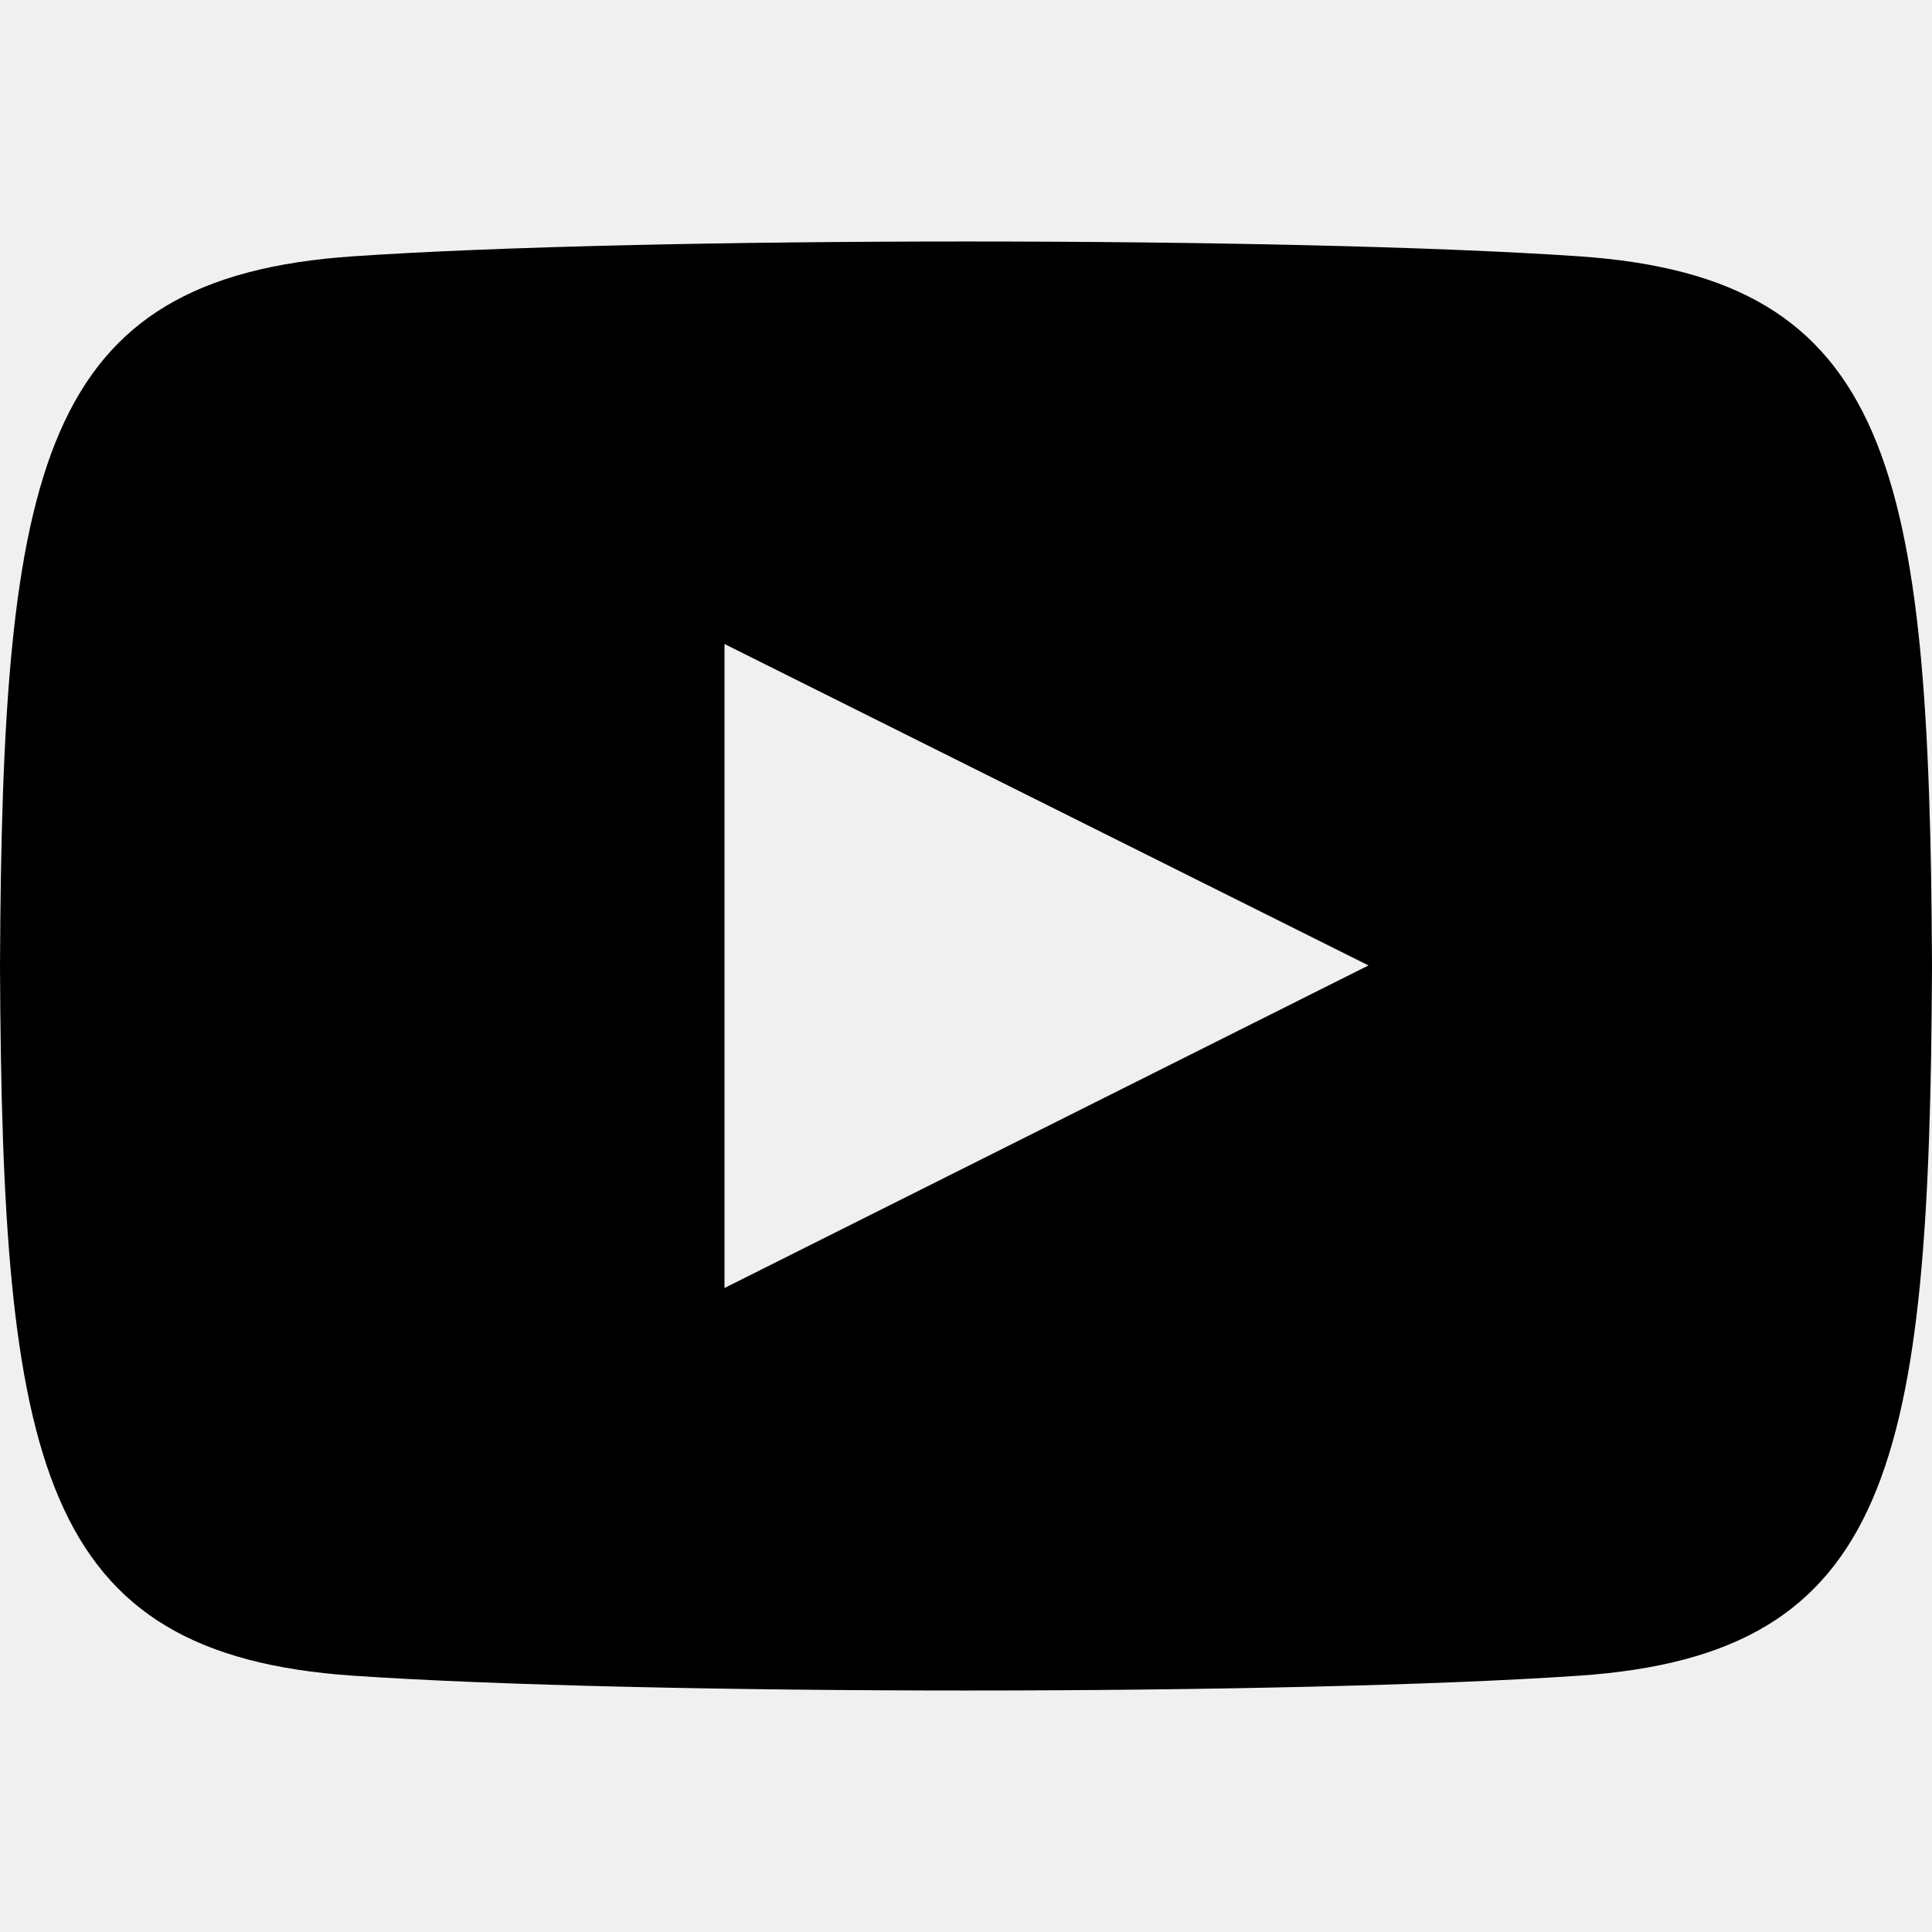
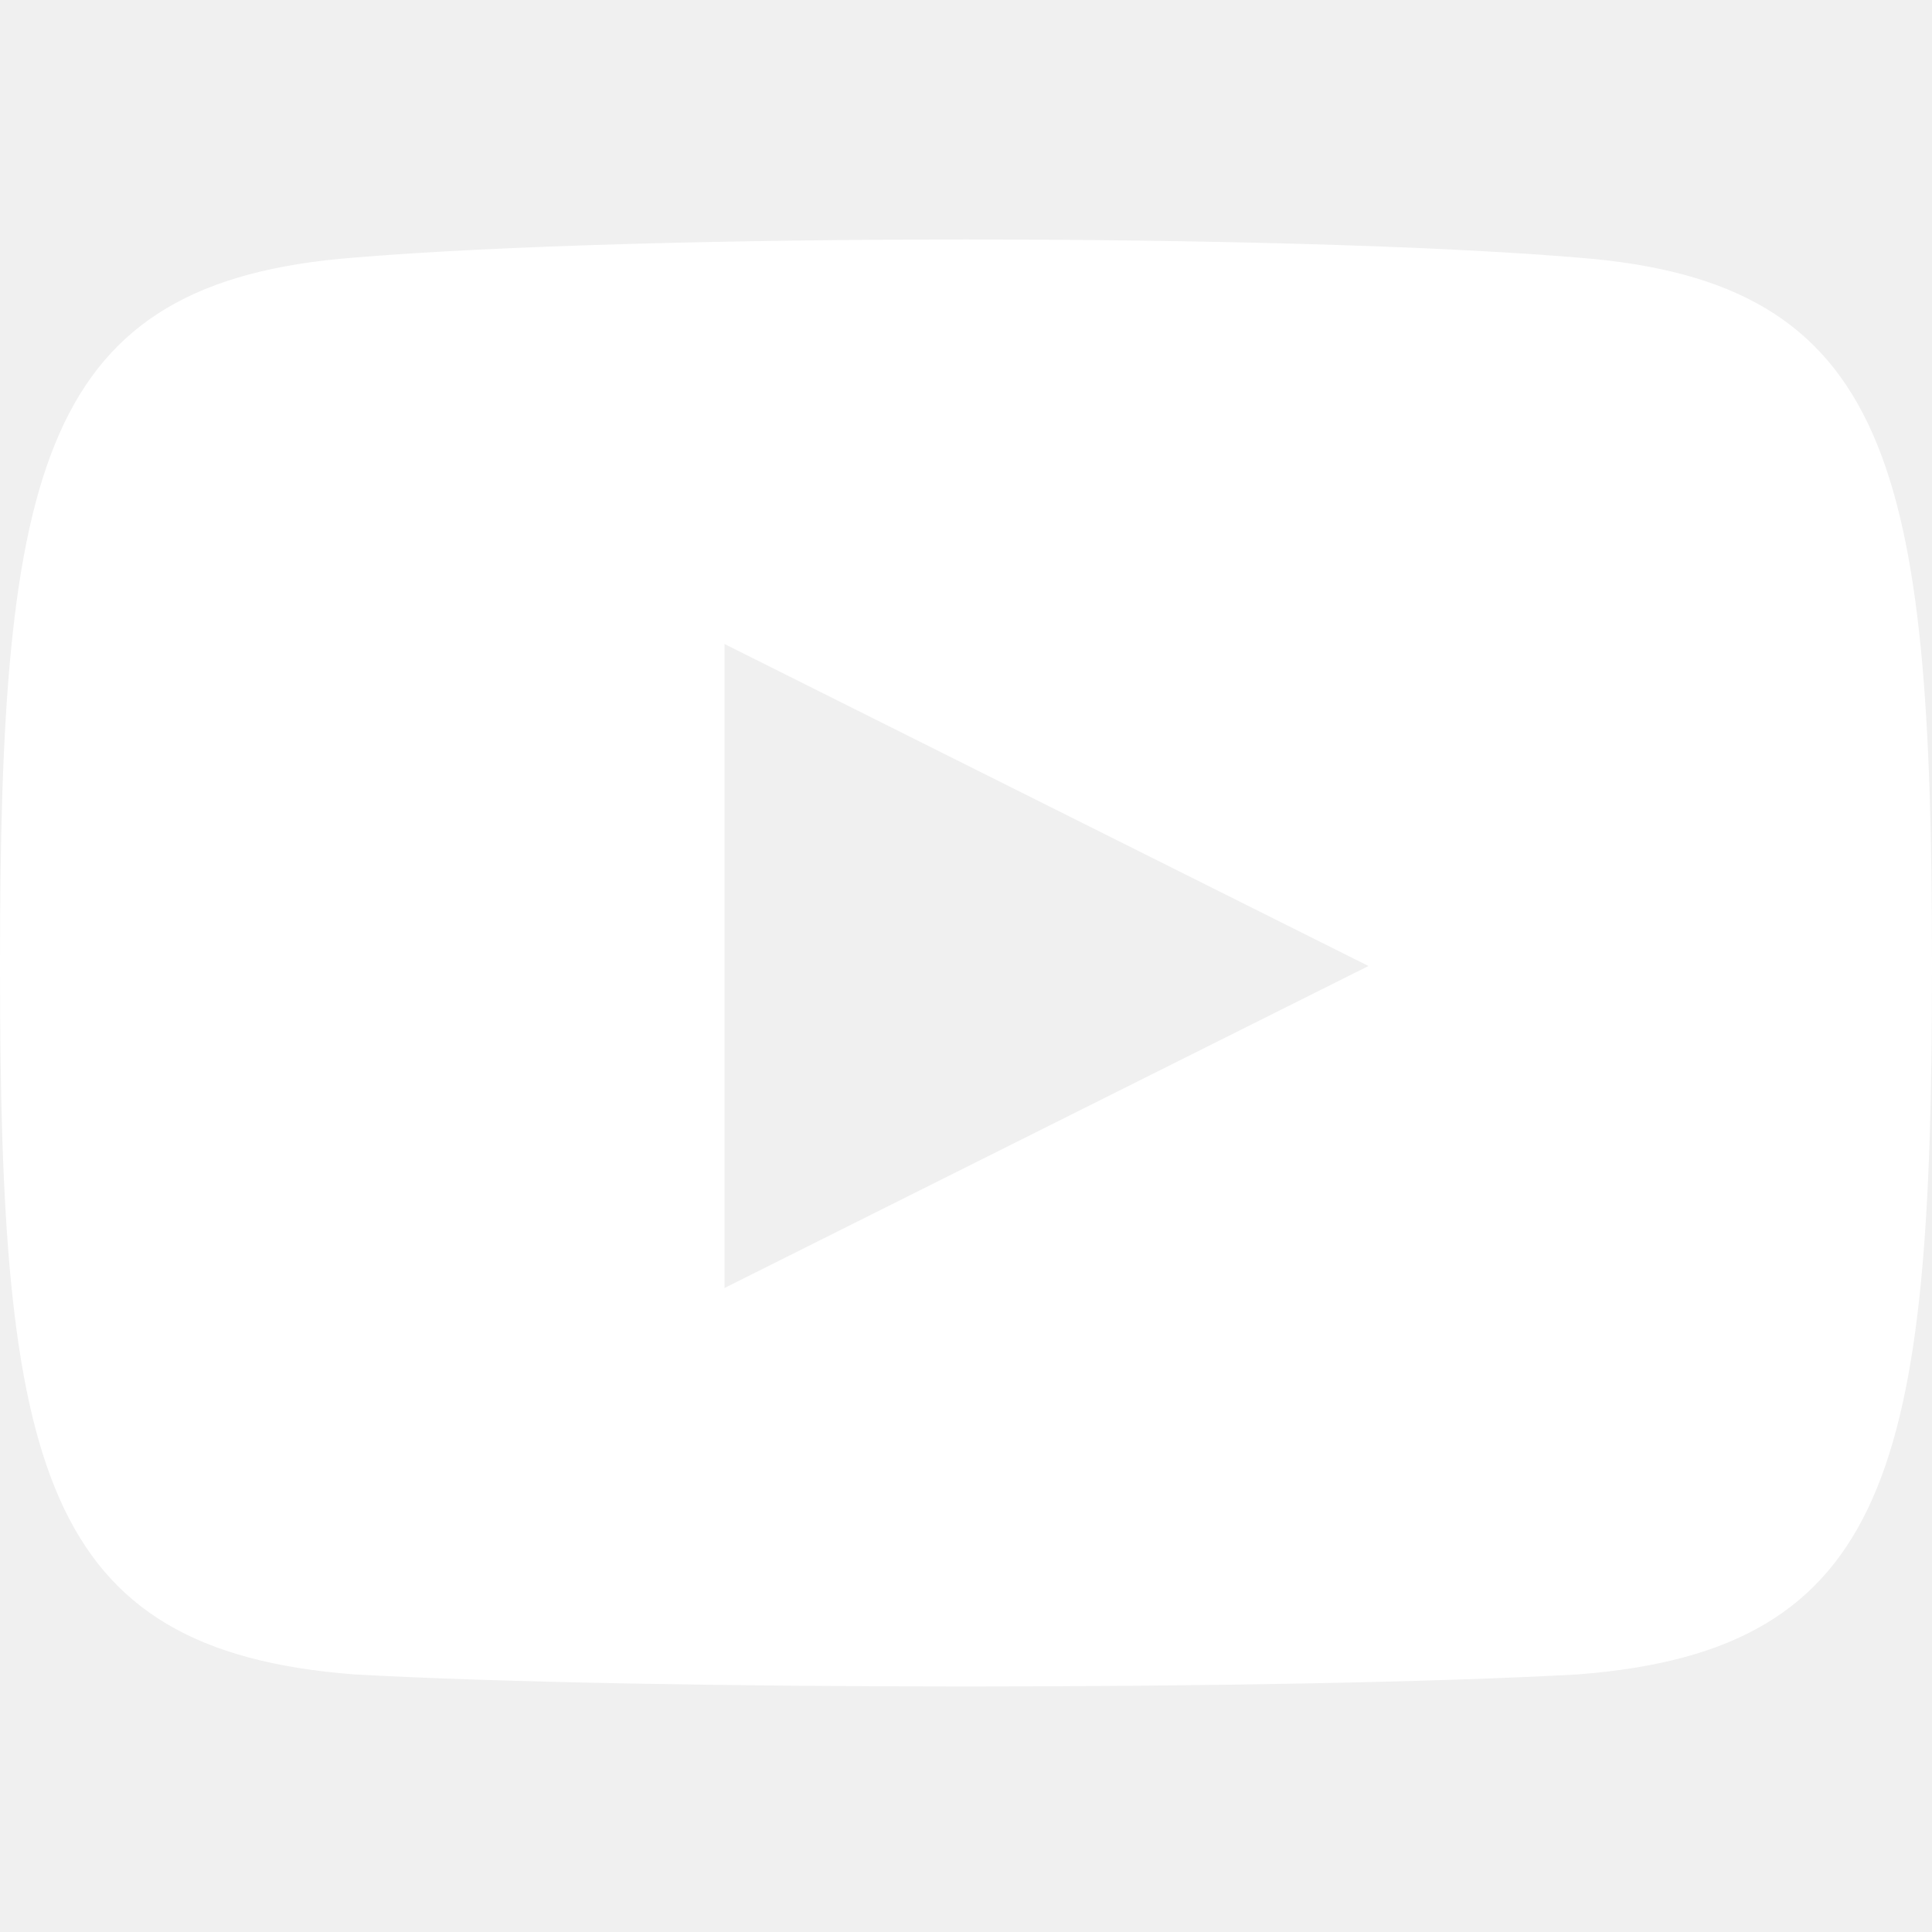
- <svg xmlns="http://www.w3.org/2000/svg" width="24" height="24" viewBox="0 0 24 24">
-   <path d="M19.615 3.184c-3.604-.246-11.631-.245-15.23 0-3.897.266-4.356 2.62-4.385 8.816.029 6.185.484 8.549 4.385 8.816 3.6.245 11.626.246 15.23 0 3.897-.266 4.356-2.62 4.385-8.816-.029-6.185-.484-8.549-4.385-8.816zm-10.615 12.816v-8l8 3.993-8 4.007z" />
+ <svg xmlns="http://www.w3.org/2000/svg" version="1.1" id="Layer_1" x="0px" y="0px" viewBox="0 0 24 24" style="enable-background:new 0 0 24 24;" xml:space="preserve">
+   <style type="text/css">
+ 	.st0{fill:#FFFFFF;}
+ </style>
+   <path class="st0" d="M19.6,3.2C16,2.9,8,2.9,4.4,3.2C0.5,3.5,0,5.8,0,12c0,6.2,0.5,8.5,4.4,8.8c3.6,0.2,11.6,0.2,15.2,0  c3.9-0.3,4.4-2.6,4.4-8.8C24,5.8,23.5,3.5,19.6,3.2z M9,16V8l8,4L9,16z" />
</svg>
